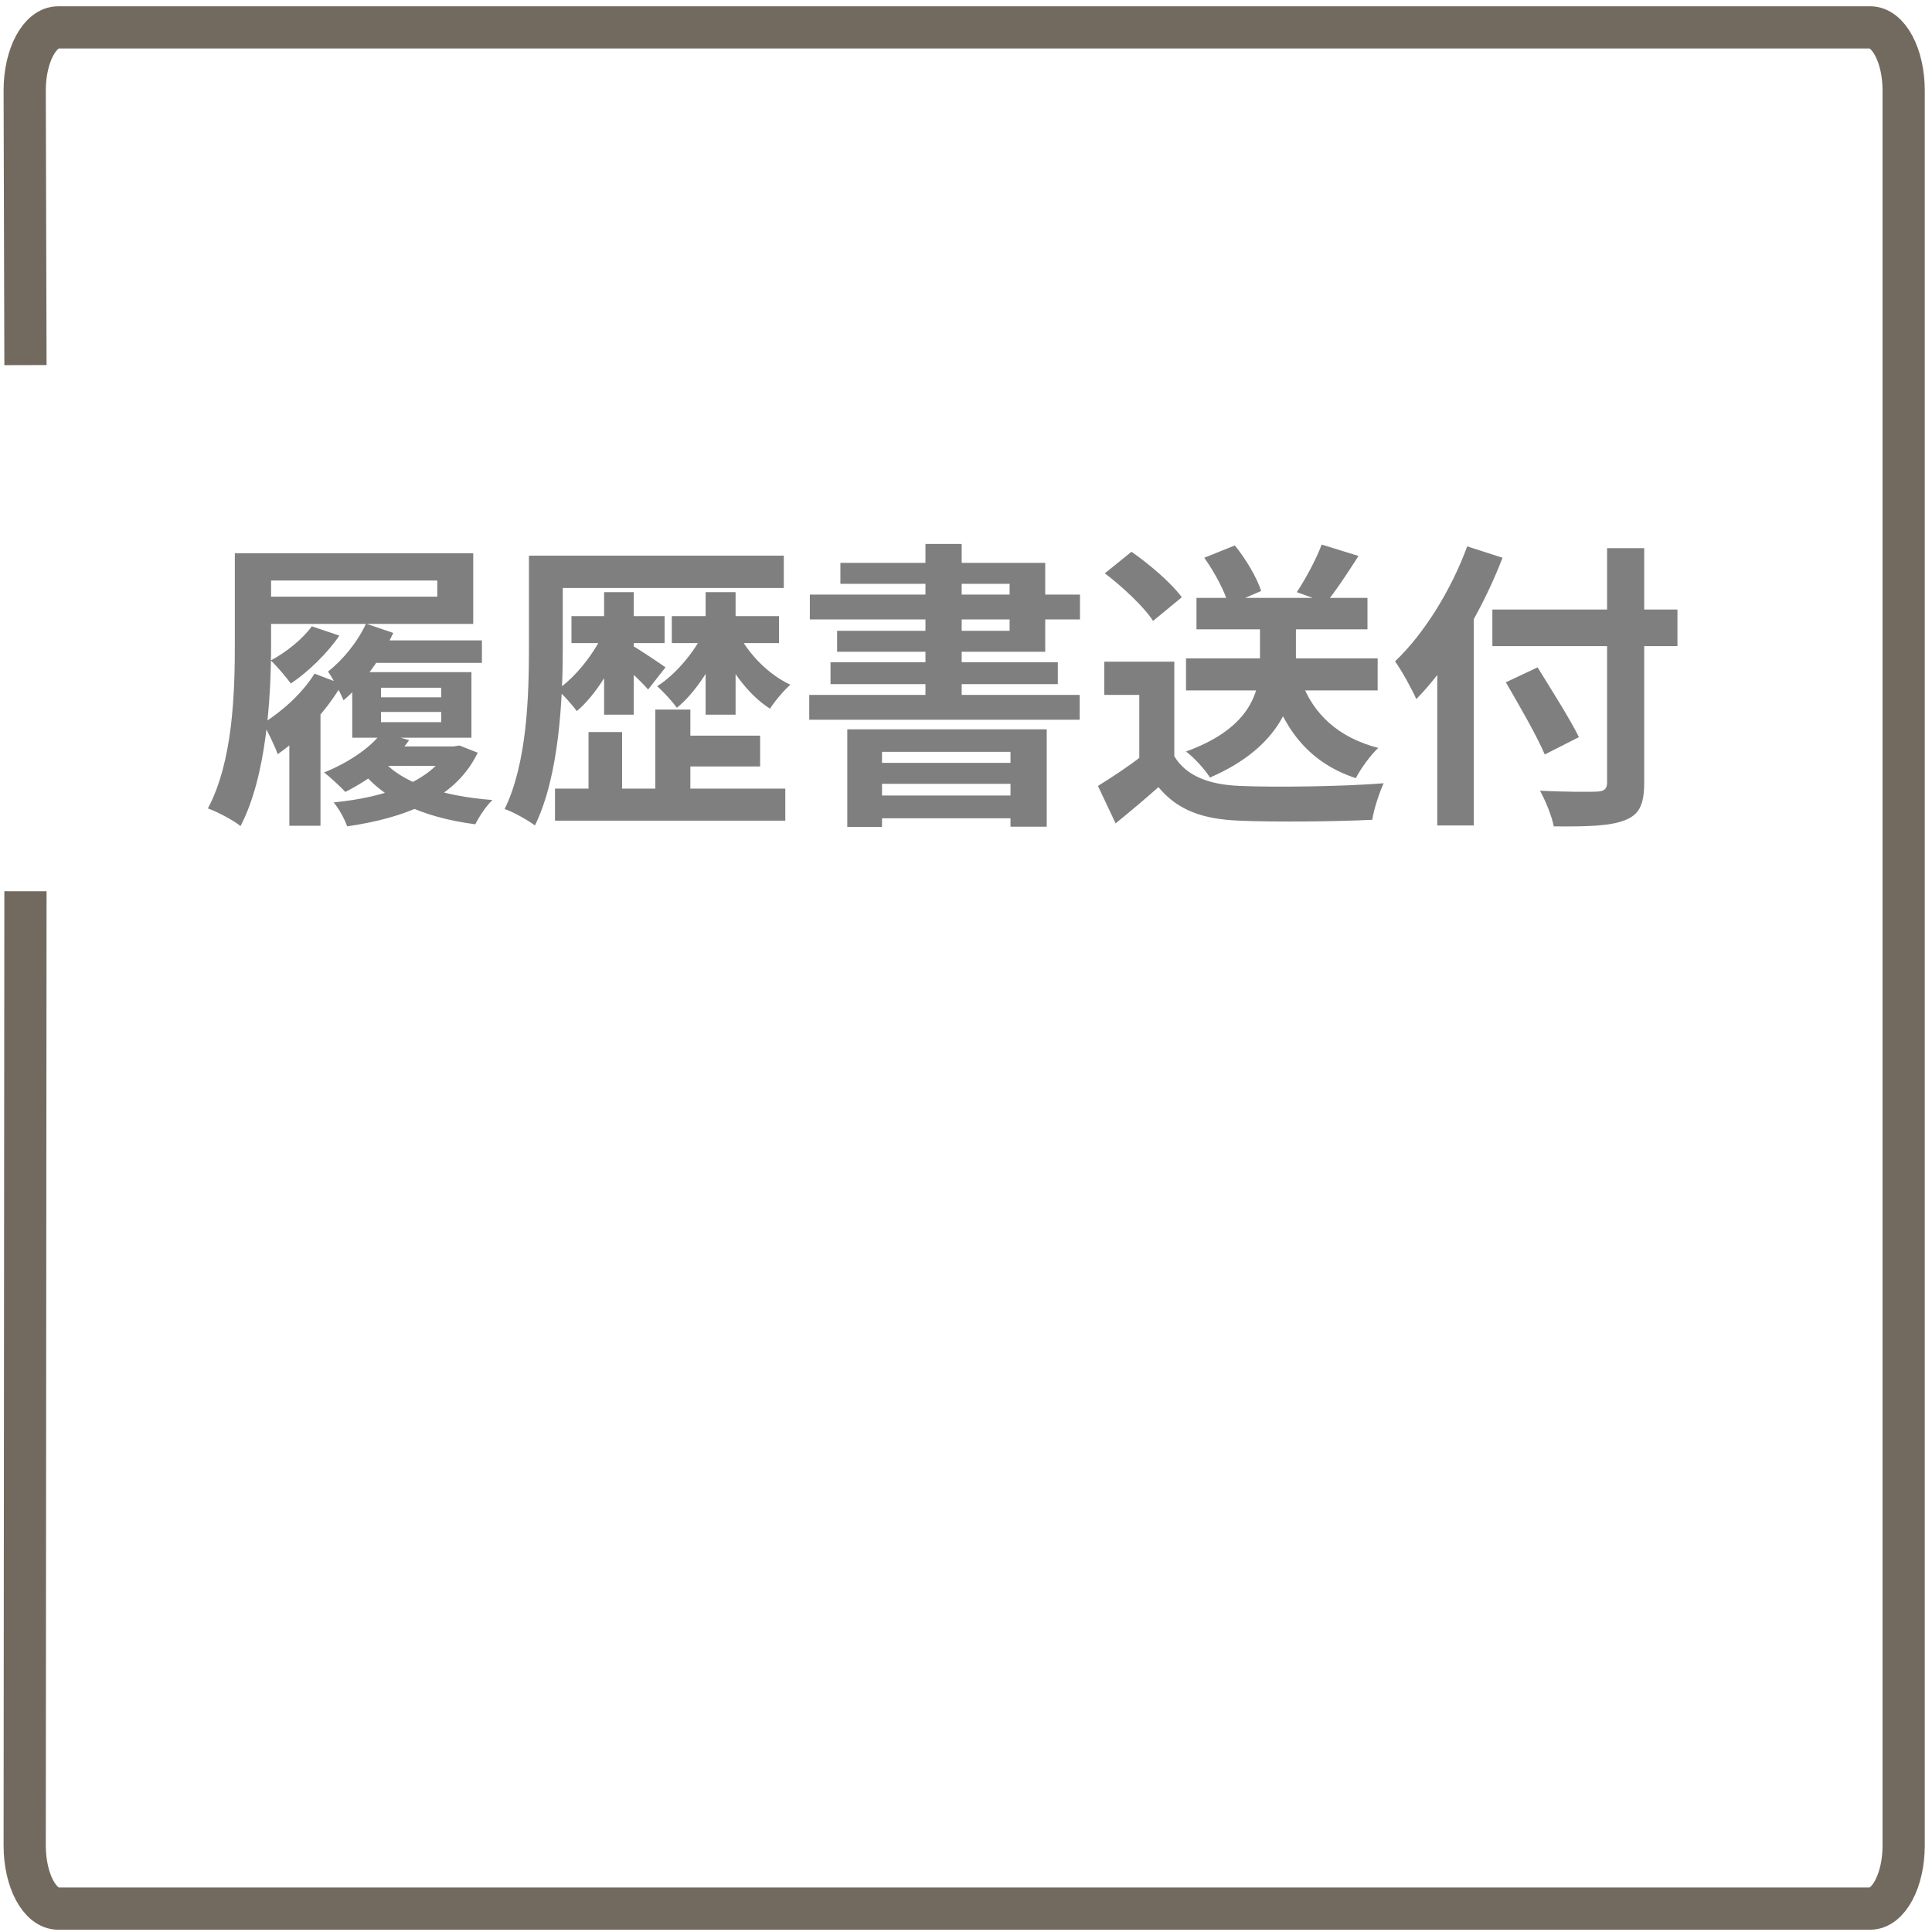
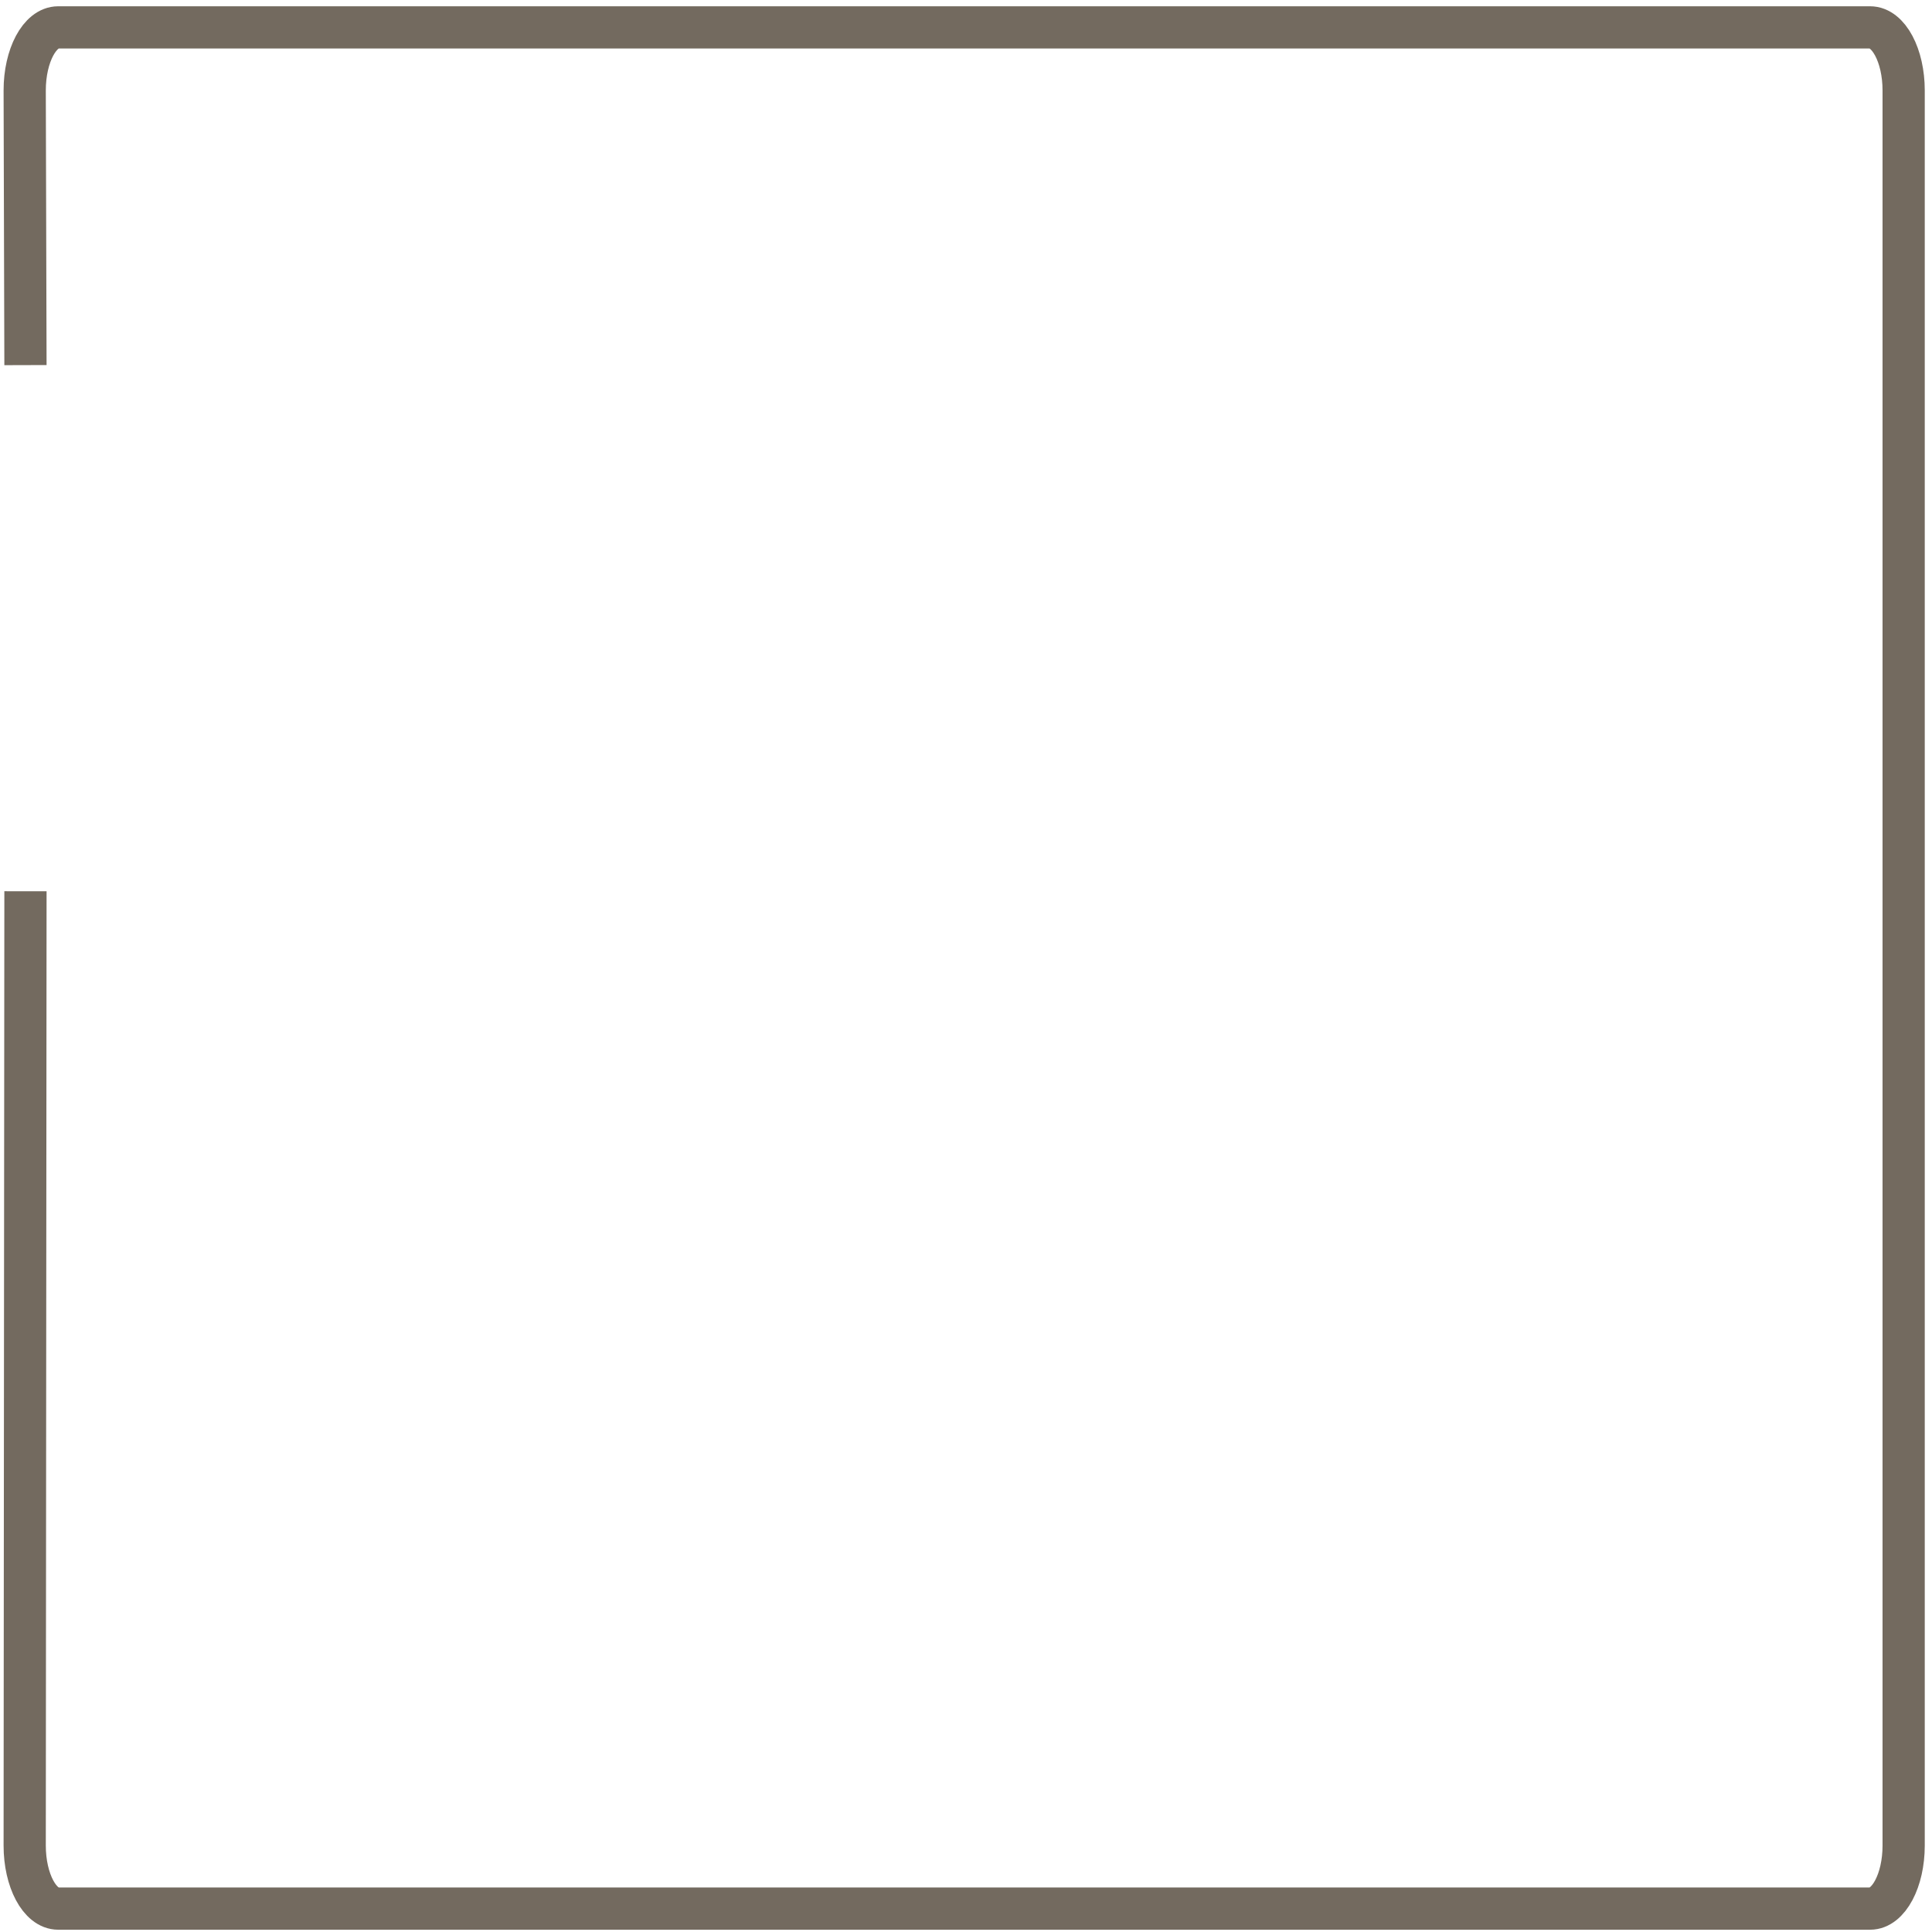
<svg xmlns="http://www.w3.org/2000/svg" width="156" height="156" viewBox="0 0 156 156" fill="none">
  <path d="M2.056 71.963L1.994 149.021C1.994 151.836 3.209 154.112 4.701 154.112H151.004C152.496 154.112 153.711 151.836 153.711 149.021V7.302C153.711 4.487 152.496 2.211 151.004 2.211H4.701C3.209 2.211 1.994 4.487 1.994 7.302L2.056 29.481" stroke="#736A5F" stroke-width="3.409" />
-   <path d="M18.962 44.672H21.889V51.975C21.889 56.207 21.55 62.615 19.422 66.702C18.866 66.242 17.536 65.541 16.786 65.275C18.817 61.478 18.962 55.892 18.962 51.999V44.672ZM21.235 44.672H38.211V50.379H21.235V48.178H35.309V46.873H21.235V44.672ZM30.763 60.269H36.76V61.841H30.763V60.269ZM29.457 51.709H38.913V53.523H29.457V51.709ZM36.18 60.269H36.639L37.099 60.197L38.574 60.777C36.809 64.453 32.819 66.025 28.031 66.726C27.837 66.146 27.354 65.275 26.942 64.791C31.15 64.38 34.801 63.099 36.18 60.535V60.269ZM30.836 61.309C32.383 63.22 35.721 64.284 39.759 64.598C39.275 65.057 38.671 65.952 38.38 66.557C34.076 66.001 30.715 64.477 28.877 61.817L30.836 61.309ZM30.836 59.133L33.036 59.762C31.851 61.478 29.796 62.978 27.886 63.945C27.499 63.534 26.652 62.736 26.169 62.373C28.031 61.624 29.869 60.439 30.836 59.133ZM30.763 57.489V58.311H35.624V57.489H30.763ZM30.763 55.53V56.304H35.624V55.53H30.763ZM28.442 54.272H38.066V59.568H28.442V54.272ZM29.554 50.355L31.755 51.105C30.836 53.087 29.288 55.24 27.741 56.545C27.523 56.038 26.894 54.78 26.483 54.224C27.692 53.281 28.877 51.83 29.554 50.355ZM25.395 54.393L27.619 55.24C26.386 57.368 24.355 59.568 22.421 60.898C22.251 60.366 21.598 59.012 21.235 58.407C22.783 57.44 24.427 55.965 25.395 54.393ZM23.363 58.432L25.032 56.739L25.878 57.005V66.678H23.363V58.432ZM25.177 50.572L27.402 51.322C26.435 52.749 24.863 54.272 23.485 55.191C23.146 54.732 22.348 53.764 21.864 53.329C23.122 52.652 24.403 51.636 25.177 50.572ZM44.619 44.866H63.288V47.477H44.619V44.866ZM44.813 63.679H63.409V66.266H44.813V63.679ZM54.558 59.399H61.377V61.89H54.558V59.399ZM46.143 49.75H53.663V51.927H46.143V49.75ZM42.709 44.866H45.441V52.338C45.441 56.473 45.151 62.663 43.193 66.653C42.661 66.242 41.452 65.565 40.75 65.323C42.564 61.599 42.709 56.158 42.709 52.338V44.866ZM48.779 47.816H51.173V57.706H48.779V47.816ZM52.914 57.295H55.743V65.323H52.914V57.295ZM47.521 59.109H50.23V65.033H47.521V59.109ZM48.803 50.959L50.375 51.491C49.577 53.74 48.077 56.158 46.578 57.416C46.191 56.908 45.49 56.086 44.982 55.699C46.457 54.708 48.005 52.749 48.803 50.959ZM54.244 49.75H62.901V51.927H54.244V49.75ZM56.976 47.816H59.395V57.706H56.976V47.816ZM56.88 50.959L58.451 51.491C57.629 53.644 56.154 55.941 54.655 57.15C54.268 56.618 53.542 55.82 53.059 55.409C54.534 54.49 56.081 52.652 56.88 50.959ZM51.076 52.144C51.608 52.434 53.301 53.571 53.736 53.885L52.333 55.675C51.753 54.998 50.375 53.716 49.697 53.16L51.076 52.144ZM59.539 51.032C60.386 52.749 62.03 54.466 63.82 55.288C63.288 55.747 62.562 56.618 62.175 57.222C60.337 56.062 58.742 53.813 57.871 51.54L59.539 51.032ZM68.414 58.891H84.519V66.75H81.593V60.705H71.219V66.774H68.414V58.891ZM69.889 61.599H82.633V63.292H69.889V61.599ZM69.889 64.235H82.633V66.073H69.889V64.235ZM74.726 43.922H77.652V57.416H74.726V43.922ZM67.858 45.446H84.398V52.628H67.592V50.935H81.521V47.139H67.858V45.446ZM65.391 48.009H87.204V50.016H65.391V48.009ZM67.06 53.474H85.414V55.24H67.06V53.474ZM65.343 56.11H87.179V58.117H65.343V56.11ZM95.764 53.16H111.24V55.747H95.764V53.16ZM96.61 48.275H110.418V50.814H96.61V48.275ZM101.737 49.508H104.639V53.402C104.639 56.473 103.454 60.294 97.698 62.784C97.336 62.18 96.441 61.188 95.764 60.681C101.229 58.698 101.737 55.602 101.737 53.353V49.508ZM105.074 54.998C106.041 57.682 108.097 59.568 111.289 60.39C110.66 60.971 109.862 62.083 109.475 62.833C105.896 61.648 103.816 59.157 102.632 55.506L105.074 54.998ZM94.821 53.426V62.325H91.992V56.11H89.162V53.426H94.821ZM94.821 61.067C95.788 62.663 97.626 63.365 100.141 63.461C102.97 63.582 108.459 63.51 111.724 63.244C111.41 63.921 110.926 65.323 110.805 66.194C107.879 66.339 102.994 66.387 100.092 66.266C97.118 66.146 95.111 65.444 93.539 63.558C92.475 64.501 91.387 65.42 90.081 66.484L88.654 63.461C89.743 62.784 91.049 61.938 92.161 61.067H94.821ZM89.211 46.292L91.363 44.551C92.814 45.567 94.603 47.09 95.425 48.227L93.104 50.137C92.379 49.001 90.637 47.38 89.211 46.292ZM106.718 43.971L109.693 44.89C108.798 46.292 107.855 47.719 107.081 48.662L104.711 47.816C105.412 46.752 106.283 45.156 106.718 43.971ZM97.239 45.035L99.706 44.043C100.6 45.132 101.495 46.655 101.834 47.719L99.198 48.856C98.932 47.816 98.085 46.22 97.239 45.035ZM120.502 49.218H135.446V52.169H120.502V49.218ZM129.764 44.261H132.762V63.195C132.762 65.033 132.327 65.807 131.166 66.242C129.981 66.702 128.143 66.75 125.459 66.726C125.314 65.928 124.782 64.622 124.347 63.848C126.233 63.945 128.337 63.945 128.917 63.921C129.522 63.897 129.764 63.727 129.764 63.171V44.261ZM121.59 55.094L124.153 53.885C125.242 55.651 126.765 58.045 127.49 59.52L124.734 60.922C124.105 59.447 122.678 56.956 121.59 55.094ZM116.052 51.105L118.978 48.178L119.003 48.227V66.653H116.052V51.105ZM118.471 44.116L121.324 45.035C119.704 49.242 117.092 53.668 114.36 56.449C114.045 55.723 113.175 54.127 112.643 53.402C114.964 51.201 117.165 47.671 118.471 44.116Z" fill="#7F7F7F" />
</svg>
